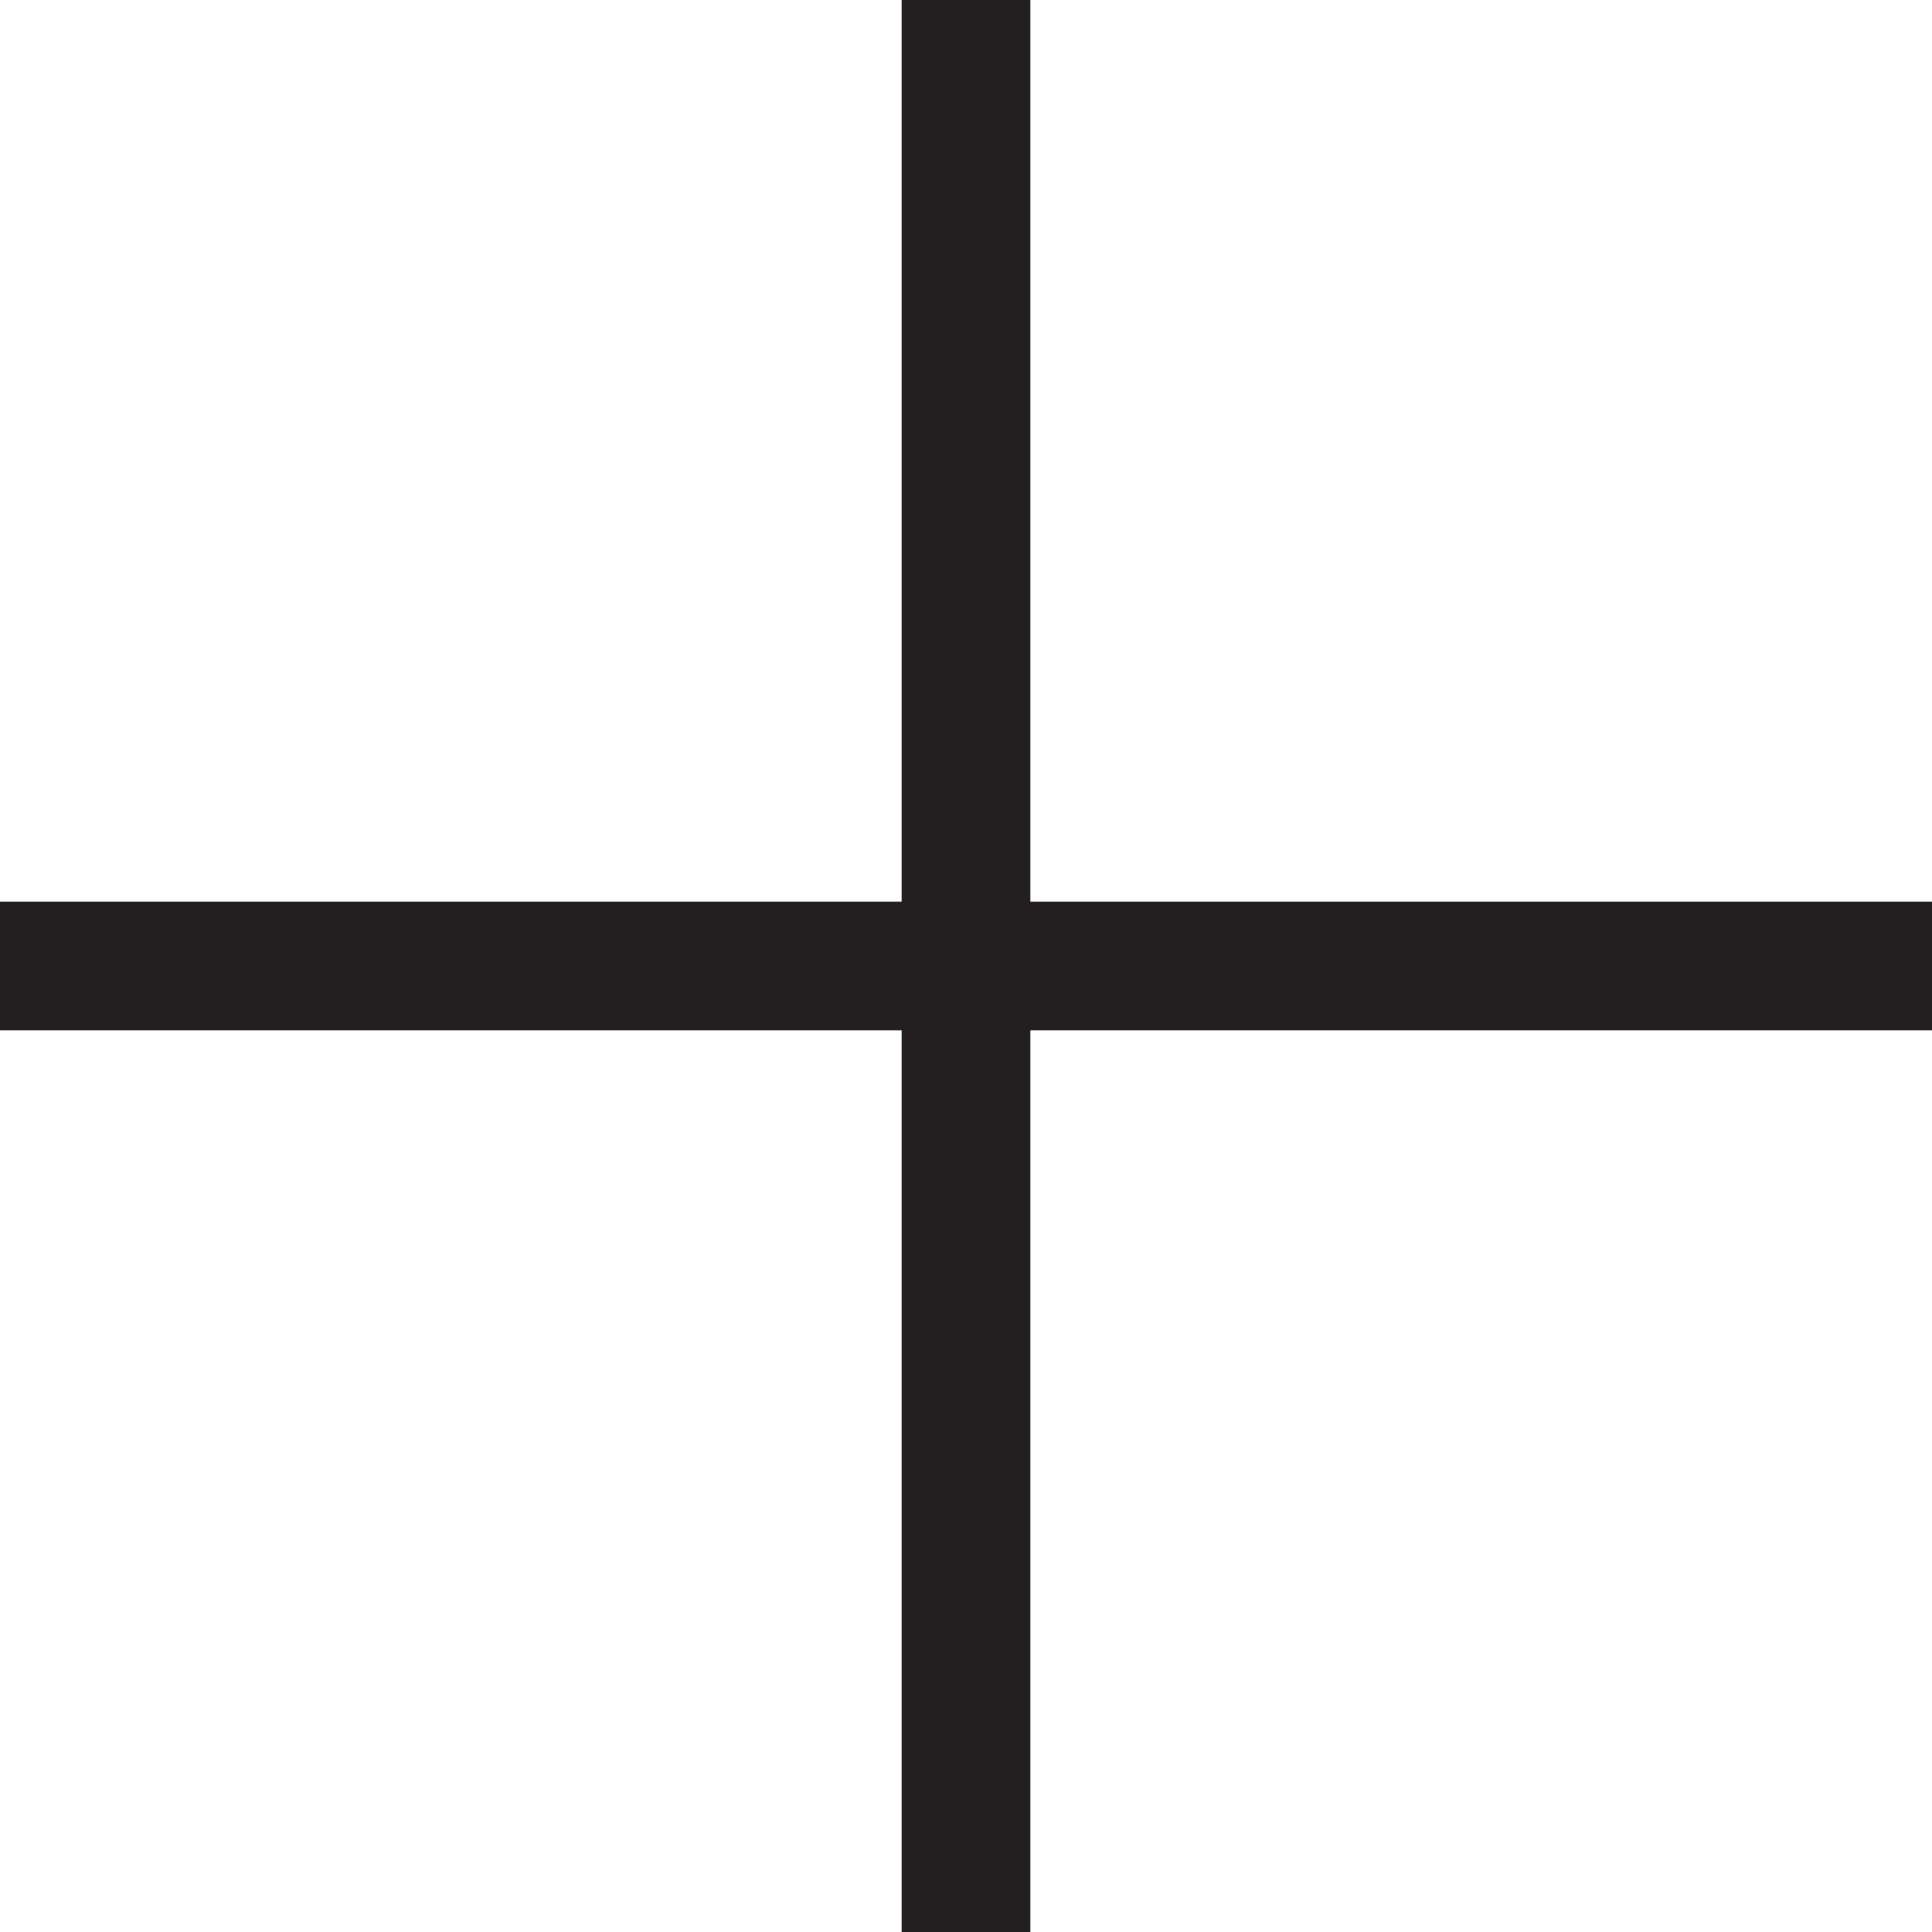
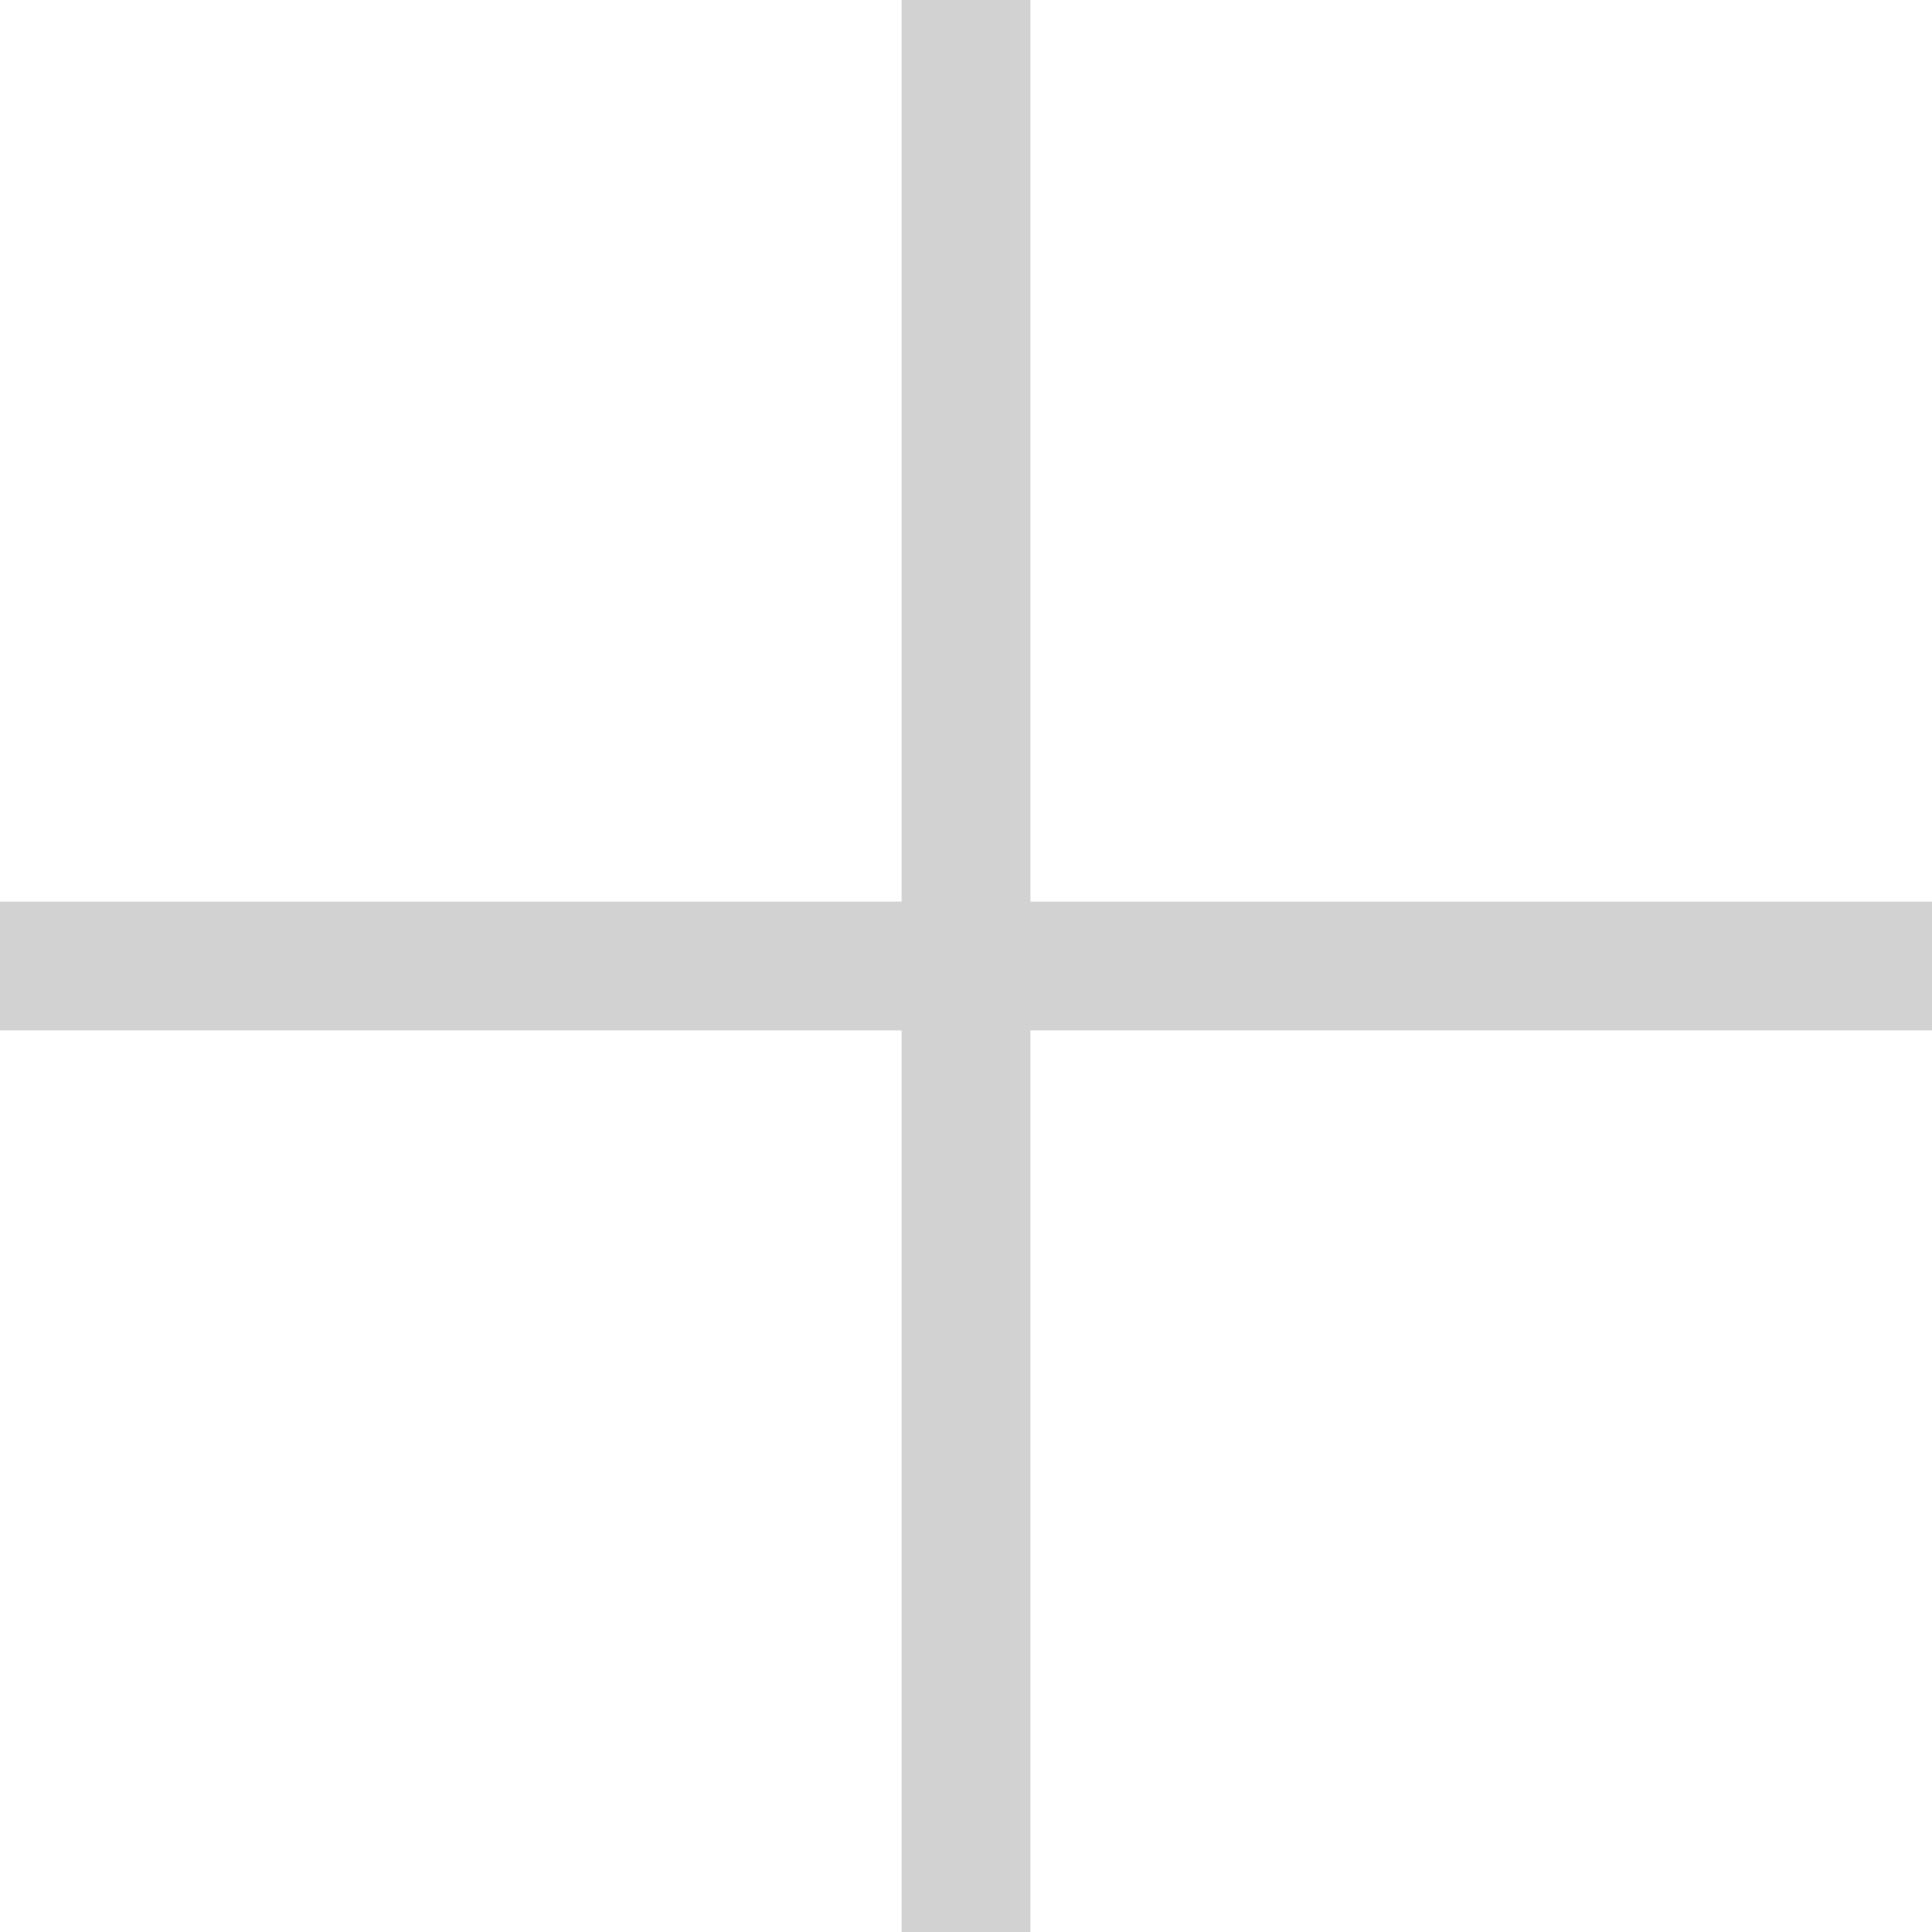
<svg xmlns="http://www.w3.org/2000/svg" version="1.1" id="Layer_1" x="0px" y="0px" viewBox="0 0 30 30" style="enable-background:new 0 0 30 30;" xml:space="preserve">
  <style type="text/css">
    .st0 {
-       fill: #231F20;
+       fill: rgba(35, 31, 32, 0.2);
    }
  </style>
  <polygon class="st0" points="30,14 16,14 16,0 14,0 14,14 0,14 0,16 14,16 14,30 16,30 16,16 30,16 " />
</svg>
